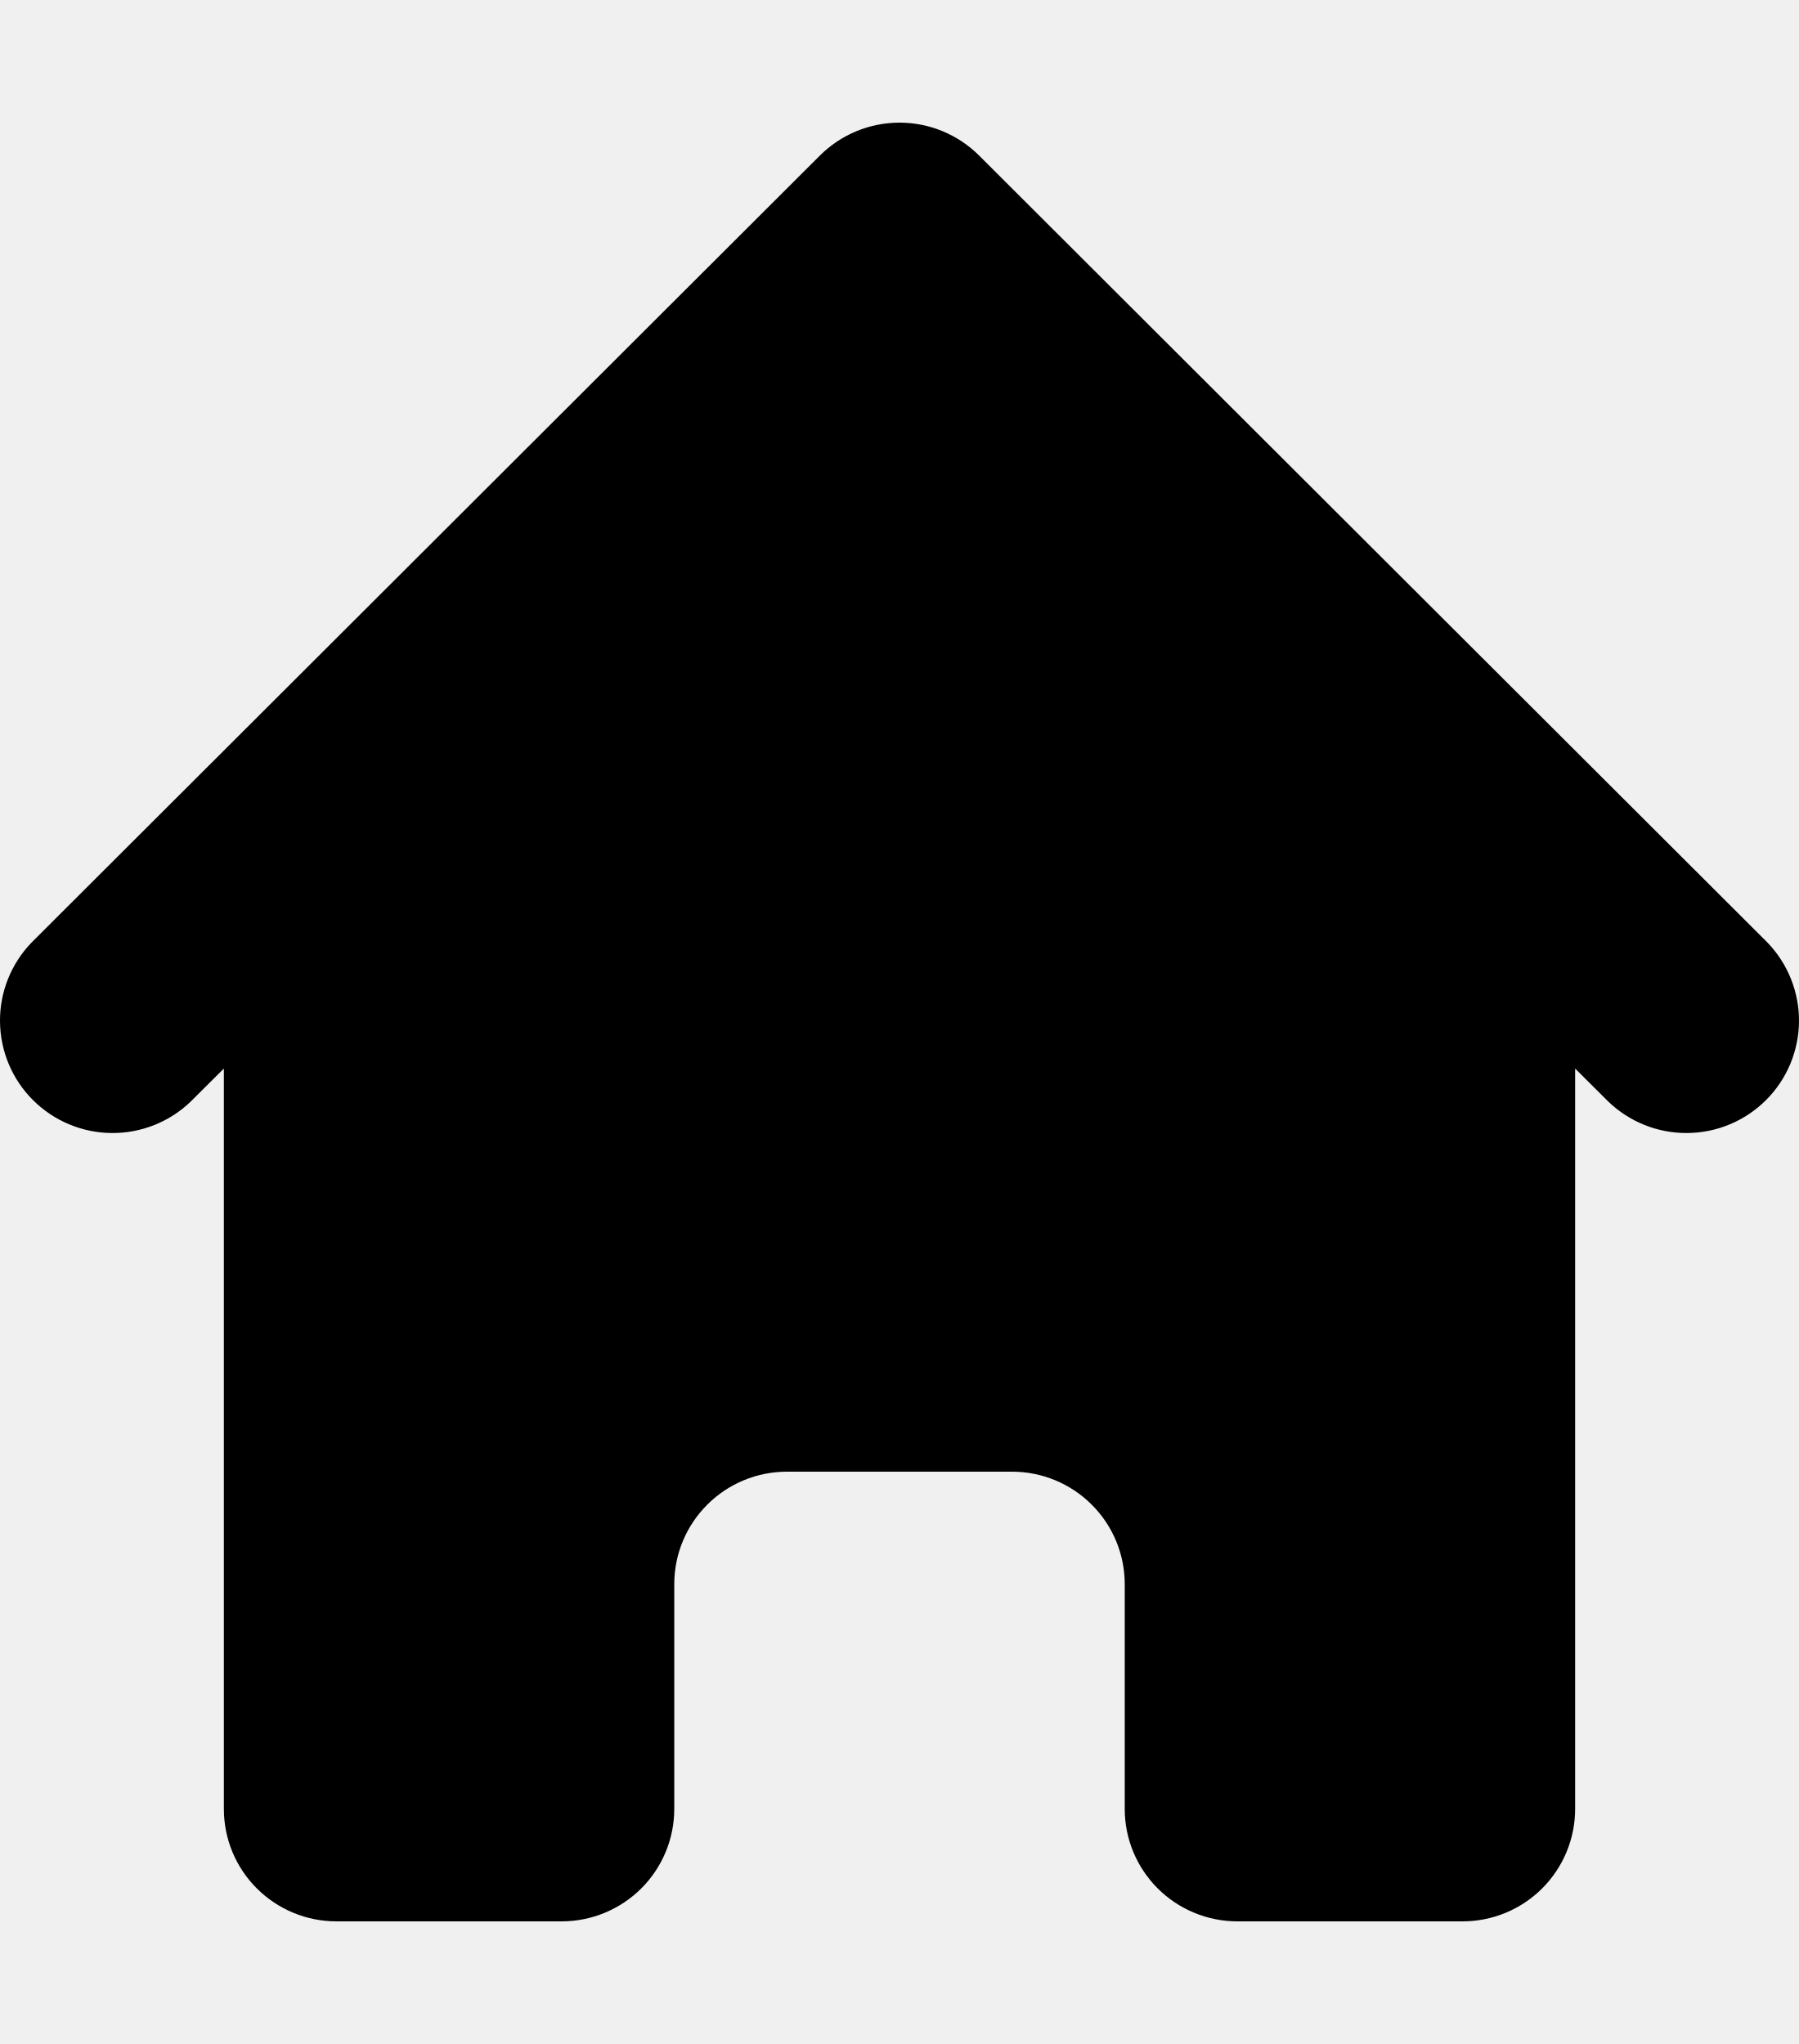
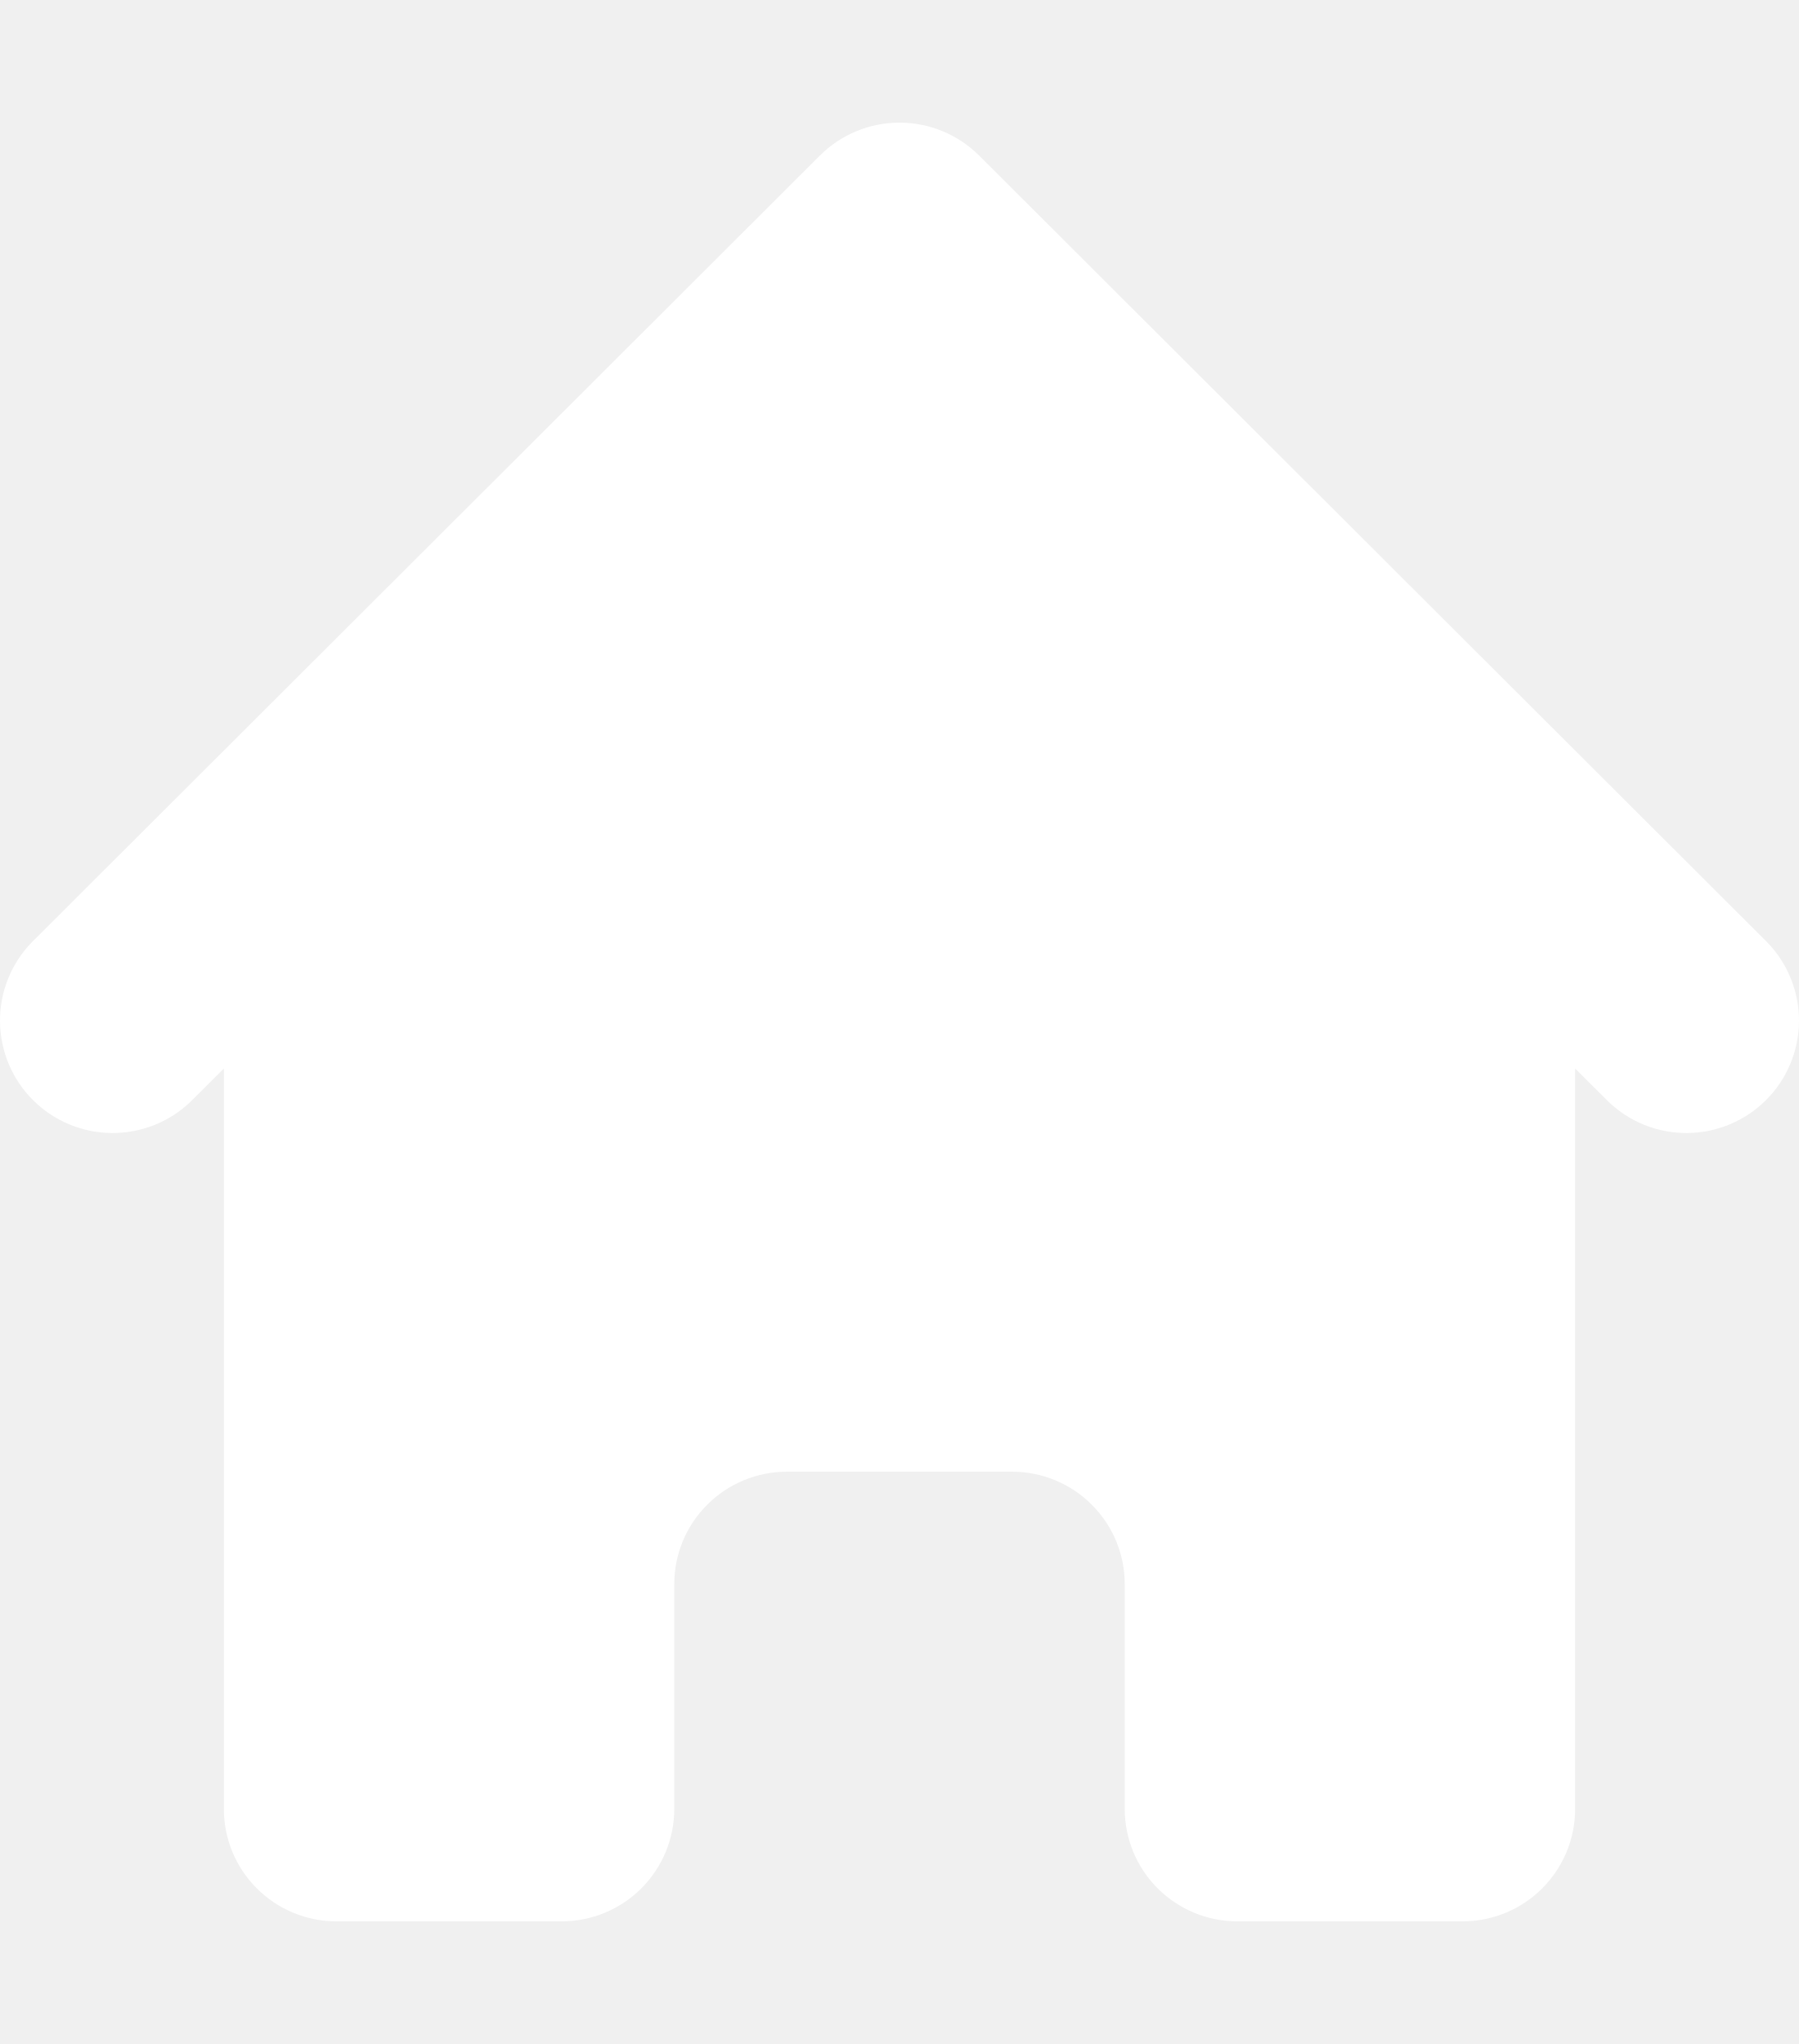
<svg xmlns="http://www.w3.org/2000/svg" width="22" height="25" viewBox="0 0 25 25" fill="none">
-   <path d="M13.606 0.457C13.313 0.165 12.915 0 12.5 0C12.085 0 11.687 0.165 11.394 0.457L0.439 11.395C0.154 11.69 -0.004 12.085 5.91575e-05 12.494C0.004 12.904 0.168 13.296 0.458 13.585C0.748 13.875 1.141 14.04 1.551 14.043C1.962 14.047 2.357 13.889 2.652 13.604L3.111 13.147V23.438C3.111 23.852 3.275 24.249 3.569 24.542C3.862 24.835 4.26 25 4.675 25H7.805C8.22 25 8.618 24.835 8.912 24.542C9.205 24.249 9.37 23.852 9.37 23.438V20.312C9.37 19.898 9.535 19.501 9.829 19.208C10.122 18.915 10.52 18.75 10.935 18.75H14.065C14.48 18.75 14.878 18.915 15.171 19.208C15.465 19.501 15.63 19.898 15.63 20.312V23.438C15.63 23.852 15.795 24.249 16.088 24.542C16.382 24.835 16.78 25 17.195 25H20.325C20.74 25 21.138 24.835 21.431 24.542C21.724 24.249 21.889 23.852 21.889 23.438V13.147L22.348 13.604C22.643 13.889 23.038 14.047 23.449 14.043C23.859 14.04 24.252 13.875 24.542 13.585C24.832 13.296 24.996 12.904 25 12.494C25.003 12.085 24.846 11.69 24.561 11.395L13.606 0.457Z" fill="black" />
+   <path d="M13.606 0.457C13.313 0.165 12.915 0 12.5 0C12.085 0 11.687 0.165 11.394 0.457L0.439 11.395C0.154 11.69 -0.004 12.085 5.91575e-05 12.494C0.004 12.904 0.168 13.296 0.458 13.585C0.748 13.875 1.141 14.04 1.551 14.043C1.962 14.047 2.357 13.889 2.652 13.604L3.111 13.147V23.438C3.111 23.852 3.275 24.249 3.569 24.542C3.862 24.835 4.26 25 4.675 25H7.805C8.22 25 8.618 24.835 8.912 24.542C9.205 24.249 9.37 23.852 9.37 23.438V20.312C9.37 19.898 9.535 19.501 9.829 19.208C10.122 18.915 10.52 18.75 10.935 18.75H14.065C14.48 18.75 14.878 18.915 15.171 19.208C15.465 19.501 15.63 19.898 15.63 20.312V23.438C15.63 23.852 15.795 24.249 16.088 24.542C16.382 24.835 16.78 25 17.195 25H20.325C20.74 25 21.138 24.835 21.431 24.542C21.724 24.249 21.889 23.852 21.889 23.438V13.147L22.348 13.604C22.643 13.889 23.038 14.047 23.449 14.043C23.859 14.04 24.252 13.875 24.542 13.585C24.832 13.296 24.996 12.904 25 12.494C25.003 12.085 24.846 11.69 24.561 11.395L13.606 0.457Z" fill="white" />
</svg>
